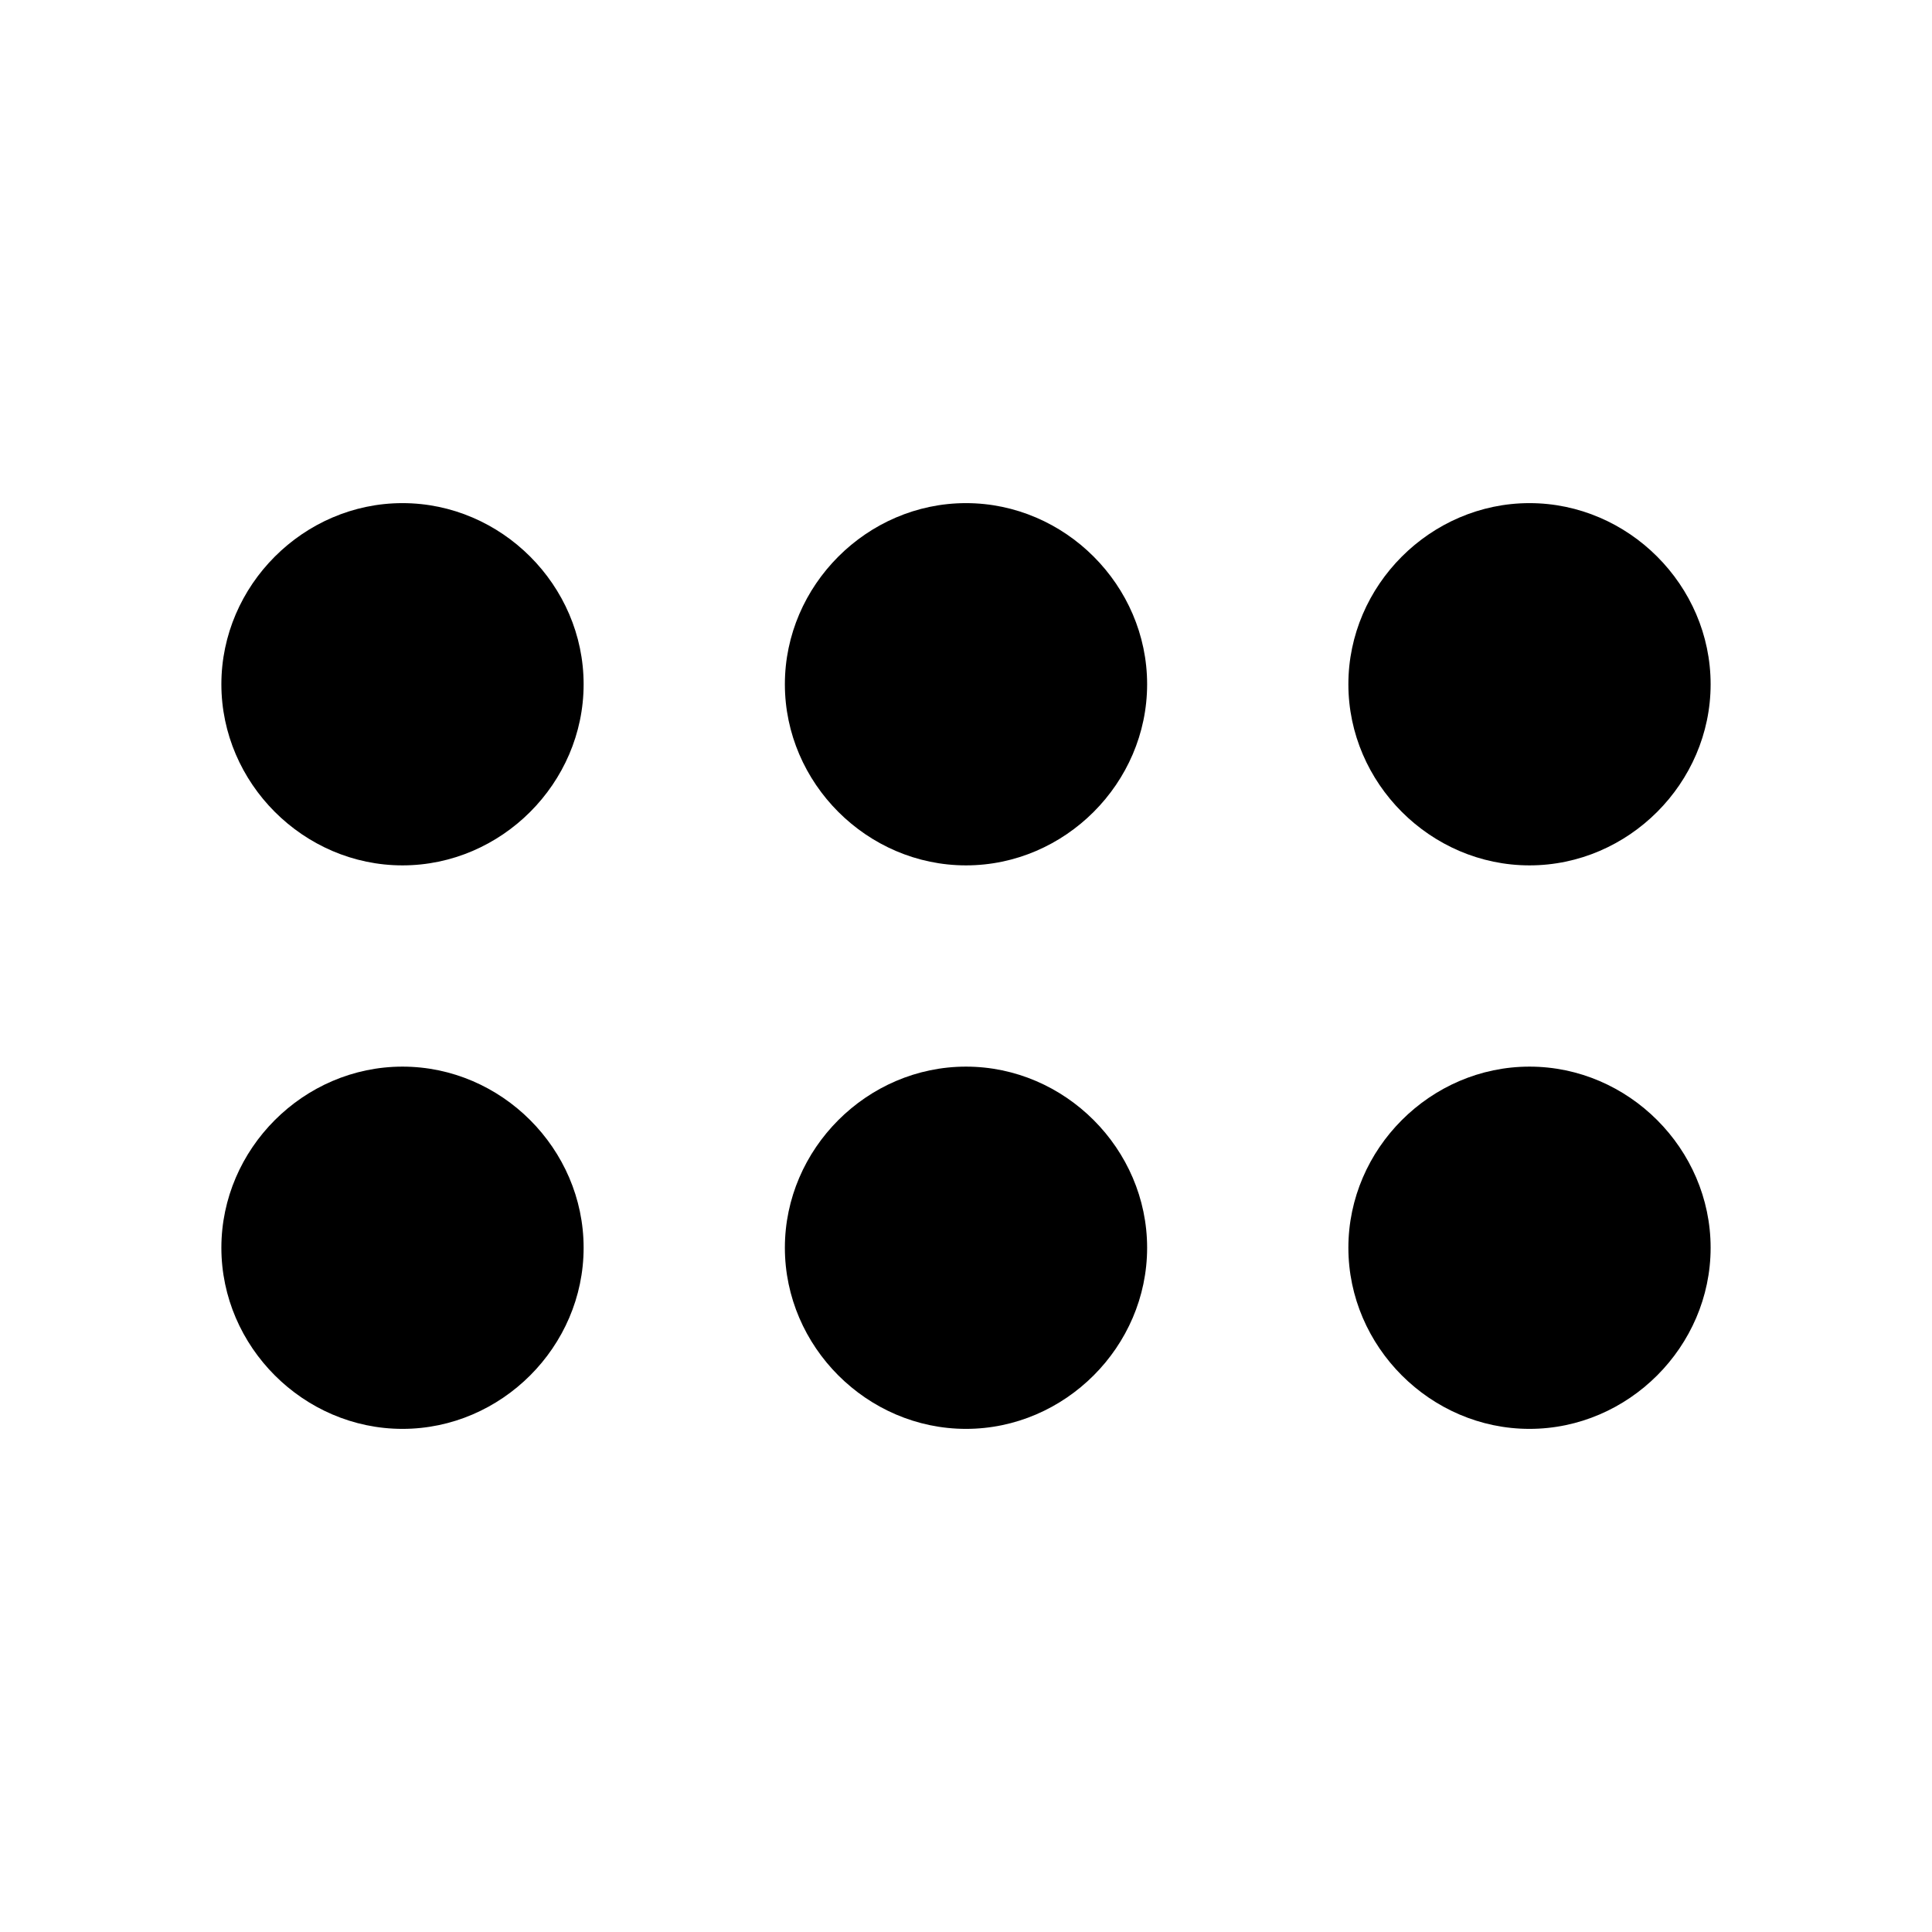
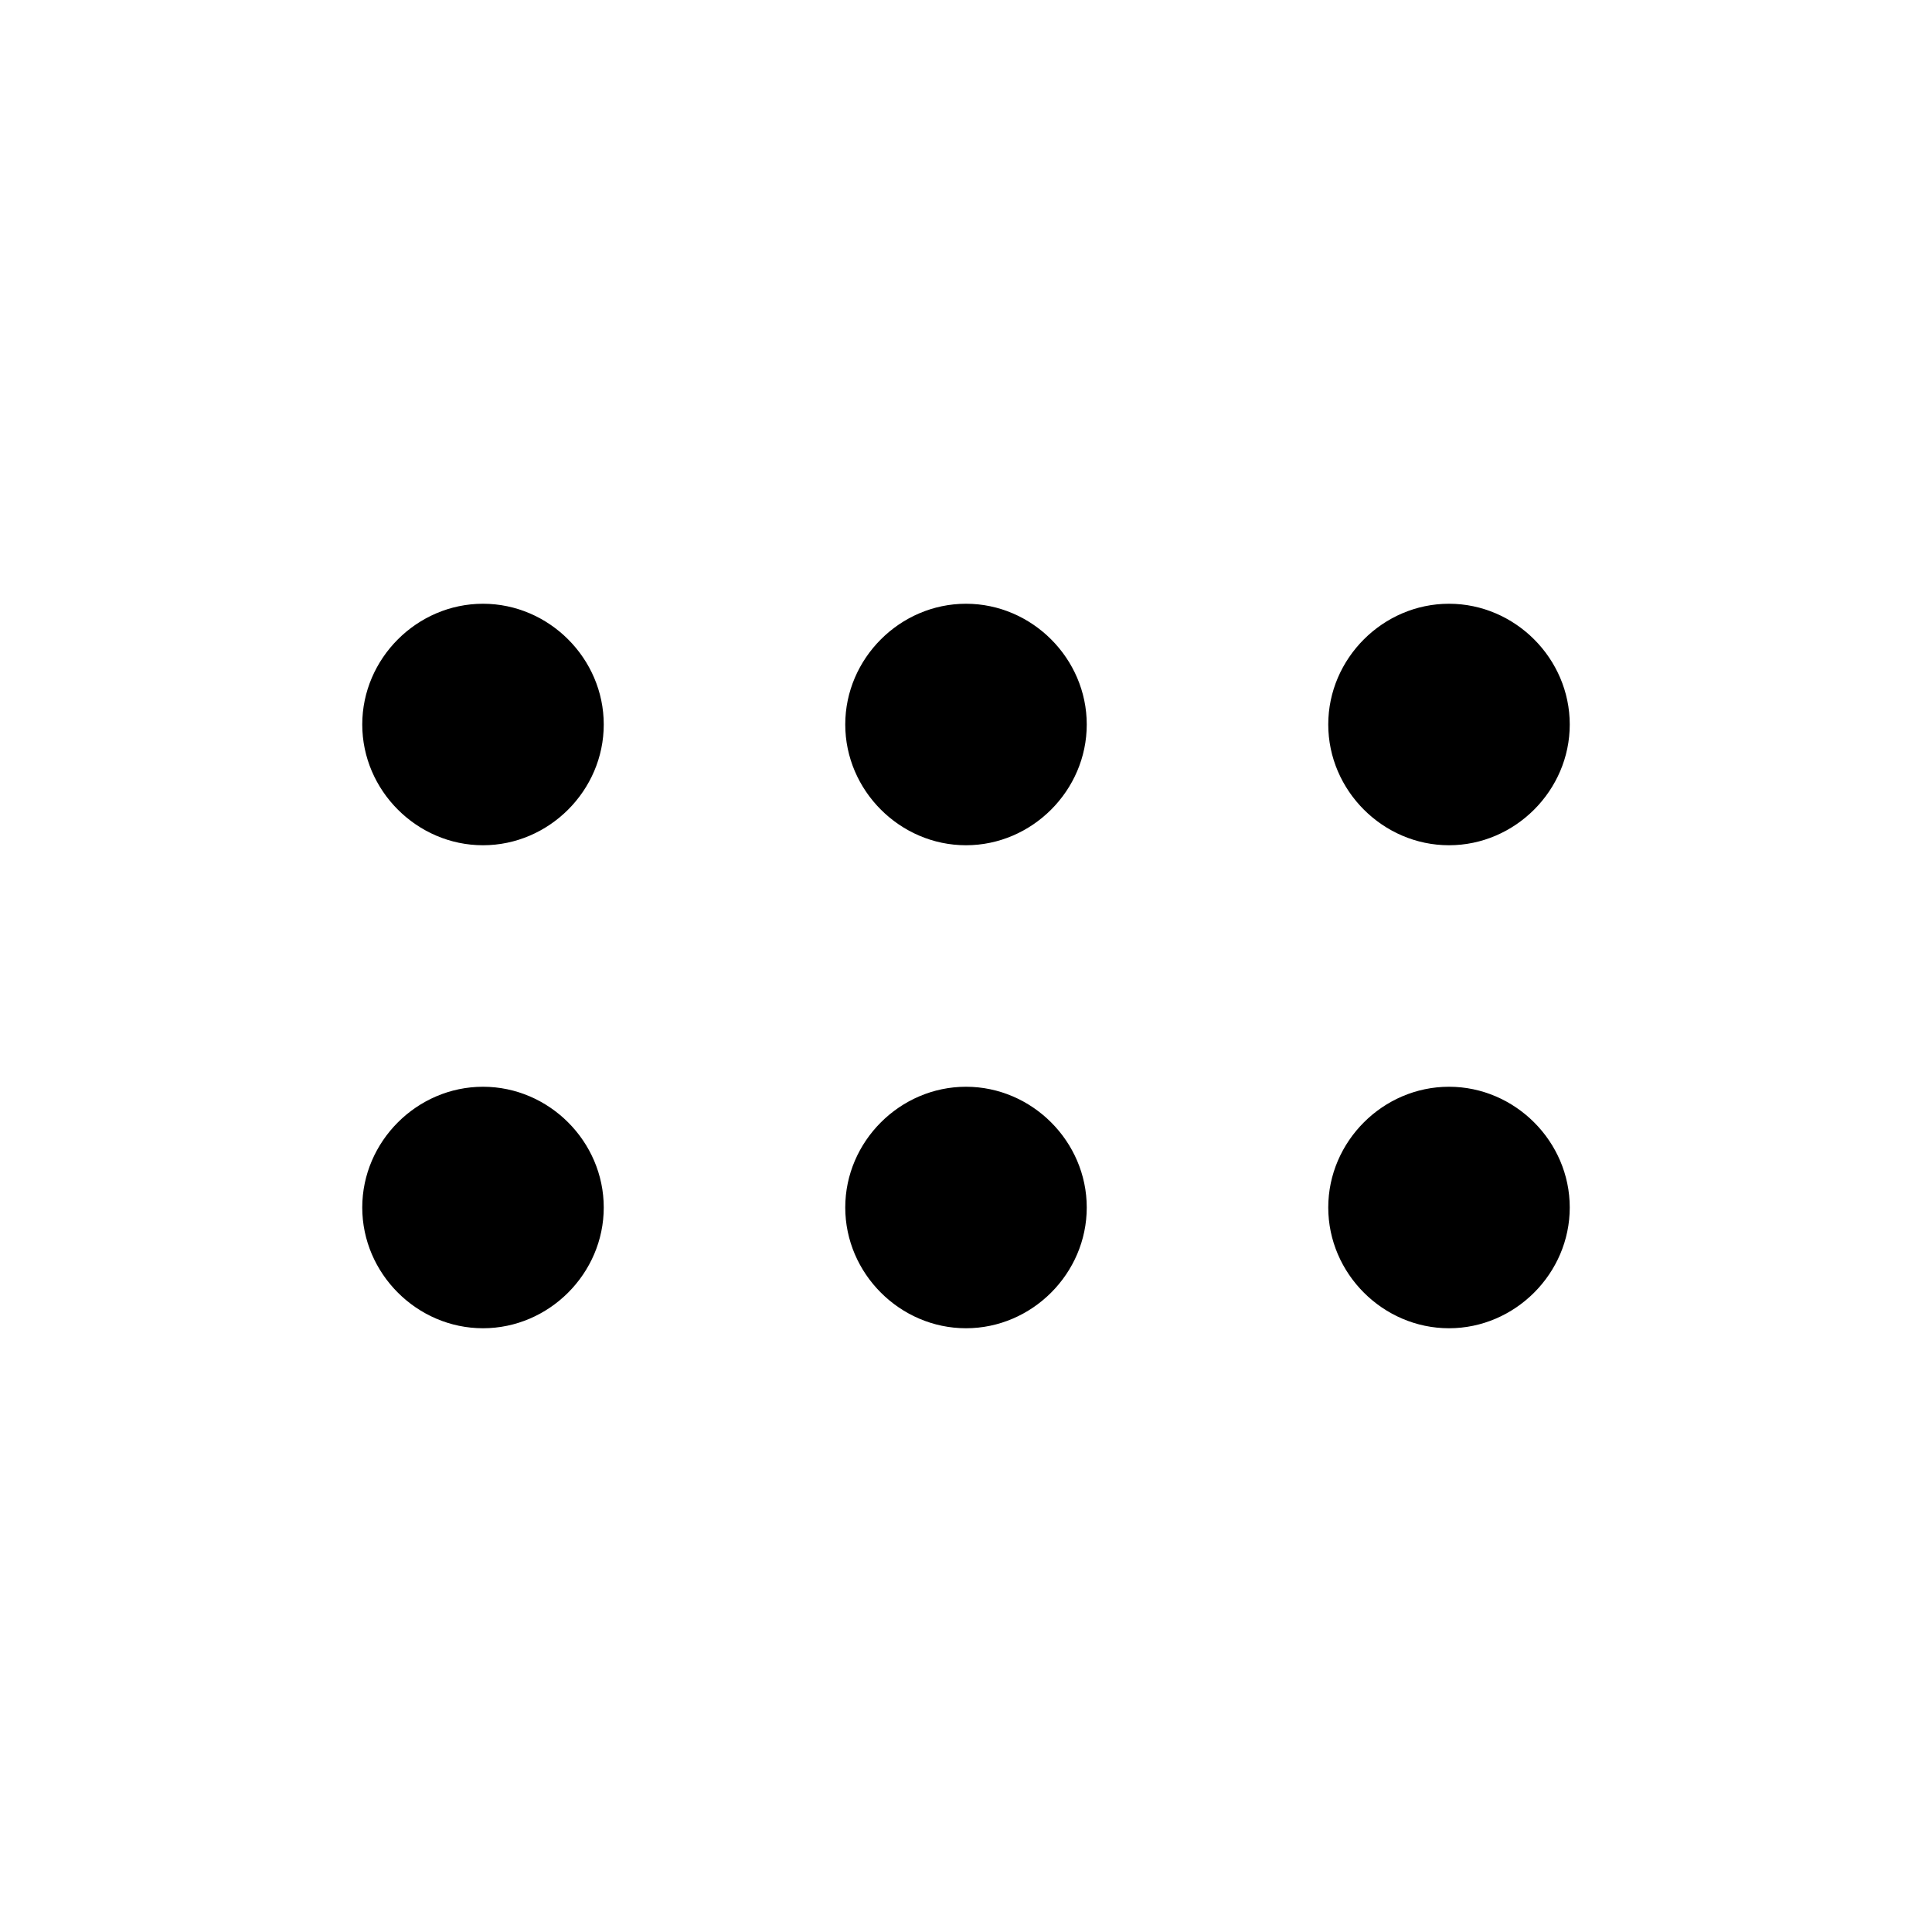
<svg xmlns="http://www.w3.org/2000/svg" viewBox="0 0 24 24" fill="currentColor" version="1.1" id="svg1" width="24" height="24">
  <defs id="defs1" />
-   <path id="path1" style="fill:#000000" d="m 21.25,8.5 c 0,-1.229 -1.021,-2.25 -2.25,-2.25 -1.229,0 -2.25,1.021 -2.25,2.25 0,1.229 1.021,2.25 2.25,2.25 1.229,0 2.25,-1.021 2.25,-2.25 z m 0,7 c 0,-1.229 -1.021,-2.25 -2.25,-2.25 -1.229,0 -2.25,1.021 -2.25,2.25 0,1.229 1.021,2.25 2.25,2.25 1.229,0 2.25,-1.021 2.25,-2.25 z m -7,-7 c 0,-1.229 -1.021,-2.25 -2.25,-2.25 -1.229,0 -2.25,1.021 -2.25,2.25 0,1.229 1.021,2.25 2.25,2.25 1.229,0 2.25,-1.021 2.25,-2.25 z m 0,7 c 0,-1.229 -1.021,-2.25 -2.25,-2.25 -1.229,0 -2.25,1.021 -2.25,2.25 0,1.229 1.021,2.25 2.25,2.25 1.229,0 2.25,-1.021 2.25,-2.25 z m -7,-7 C 7.25,7.271 6.229,6.25 5,6.25 3.771,6.25 2.75,7.271 2.75,8.5 c 0,1.229 1.021,2.25 2.25,2.25 1.229,0 2.25,-1.021 2.25,-2.25 z m 0,7 c 0,-1.229 -1.021,-2.25 -2.25,-2.25 -1.229,0 -2.25,1.021 -2.25,2.25 0,1.229 1.021,2.25 2.25,2.25 1.229,0 2.25,-1.021 2.25,-2.25 z" />
+   <path style="fill:#000000" d="m 19.5,9 c 0,-0.82 -0.68,-1.5 -1.5,-1.5 -0.82,0 -1.5,0.68 -1.5,1.5 0,0.82 0.68,1.5 1.5,1.5 0.82,0 1.5,-0.68 1.5,-1.5 z m 0,6 c 0,-0.82 -0.68,-1.5 -1.5,-1.5 -0.82,0 -1.5,0.68 -1.5,1.5 0,0.82 0.68,1.5 1.5,1.5 0.82,0 1.5,-0.68 1.5,-1.5 z m -6,-6 c 0,-0.82 -0.68,-1.5 -1.5,-1.5 -0.82,0 -1.5,0.68 -1.5,1.5 0,0.82 0.68,1.5 1.5,1.5 0.82,0 1.5,-0.68 1.5,-1.5 z m 0,6 c 0,-0.82 -0.68,-1.5 -1.5,-1.5 -0.82,0 -1.5,0.68 -1.5,1.5 0,0.82 0.68,1.5 1.5,1.5 0.82,0 1.5,-0.68 1.5,-1.5 z M 7.5,9 C 7.5,8.18 6.82,7.5 6,7.5 5.18,7.5 4.5,8.18 4.5,9 4.5,9.82 5.18,10.5 6,10.5 6.82,10.5 7.5,9.82 7.5,9 Z m 0,6 c 0,-0.82 -0.68,-1.5 -1.5,-1.5 -0.82,0 -1.5,0.68 -1.5,1.5 0,0.82 0.68,1.5 1.5,1.5 0.82,0 1.5,-0.68 1.5,-1.5 z" id="path1" />
</svg>
